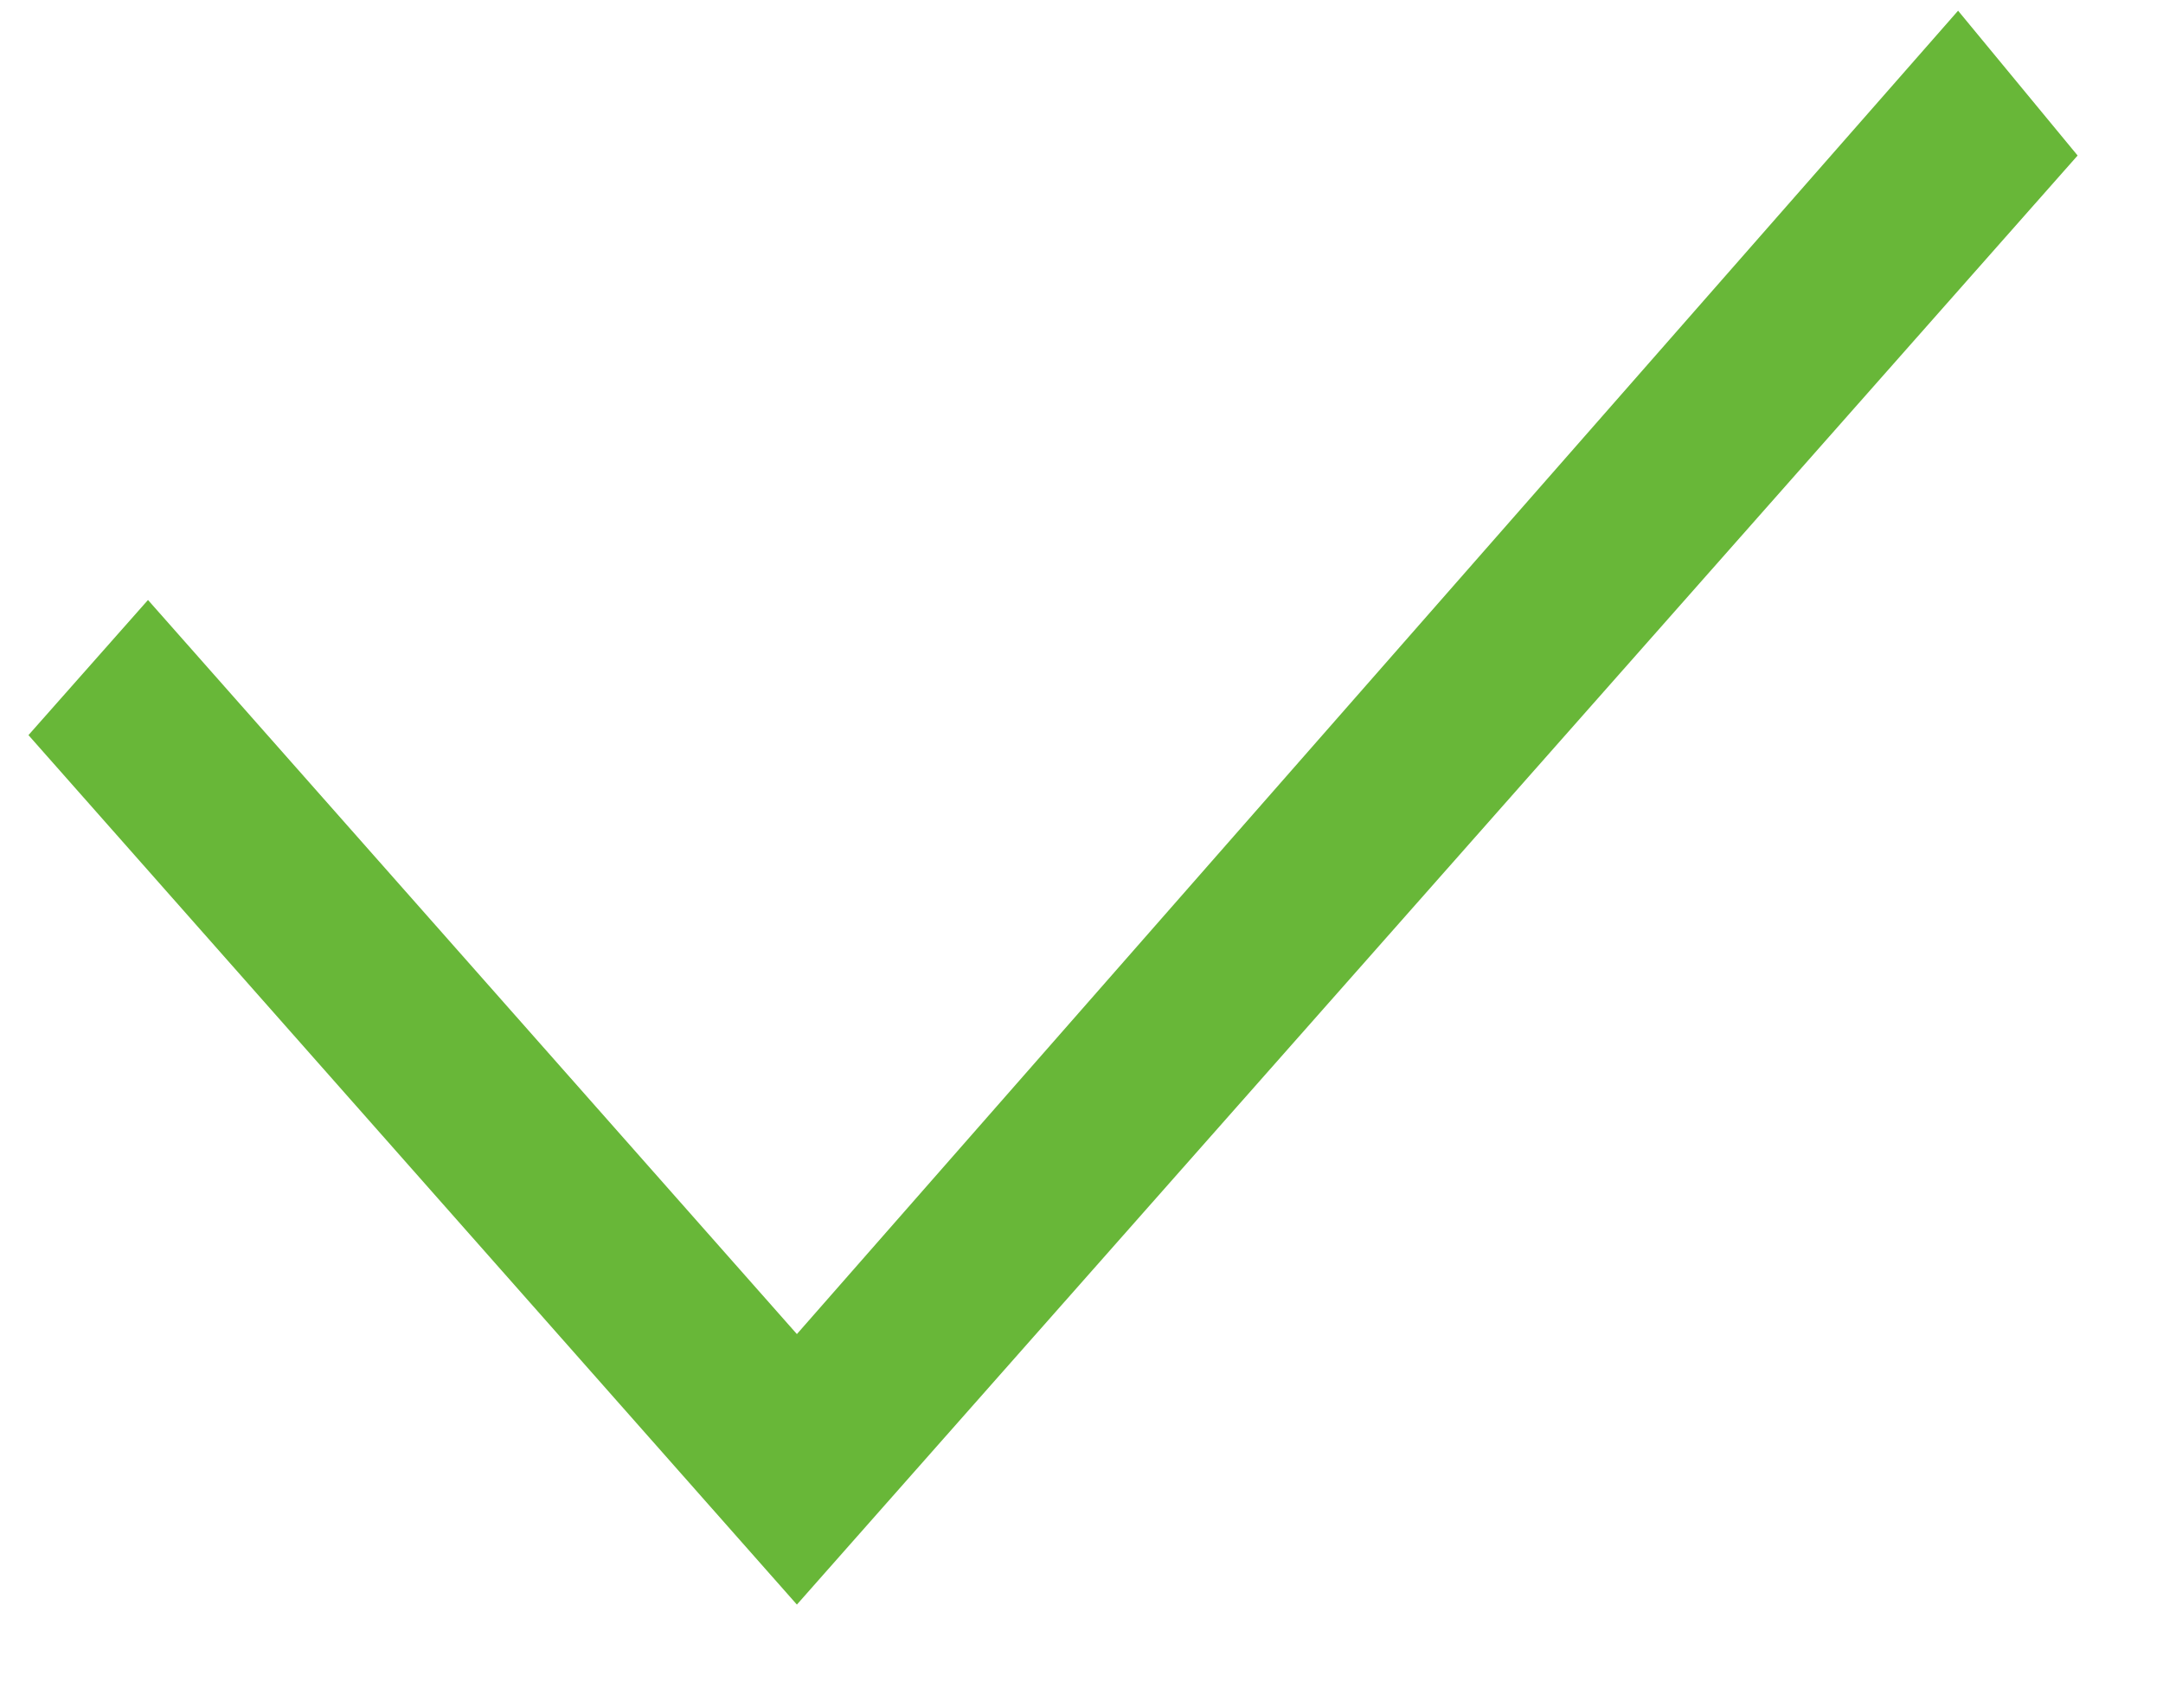
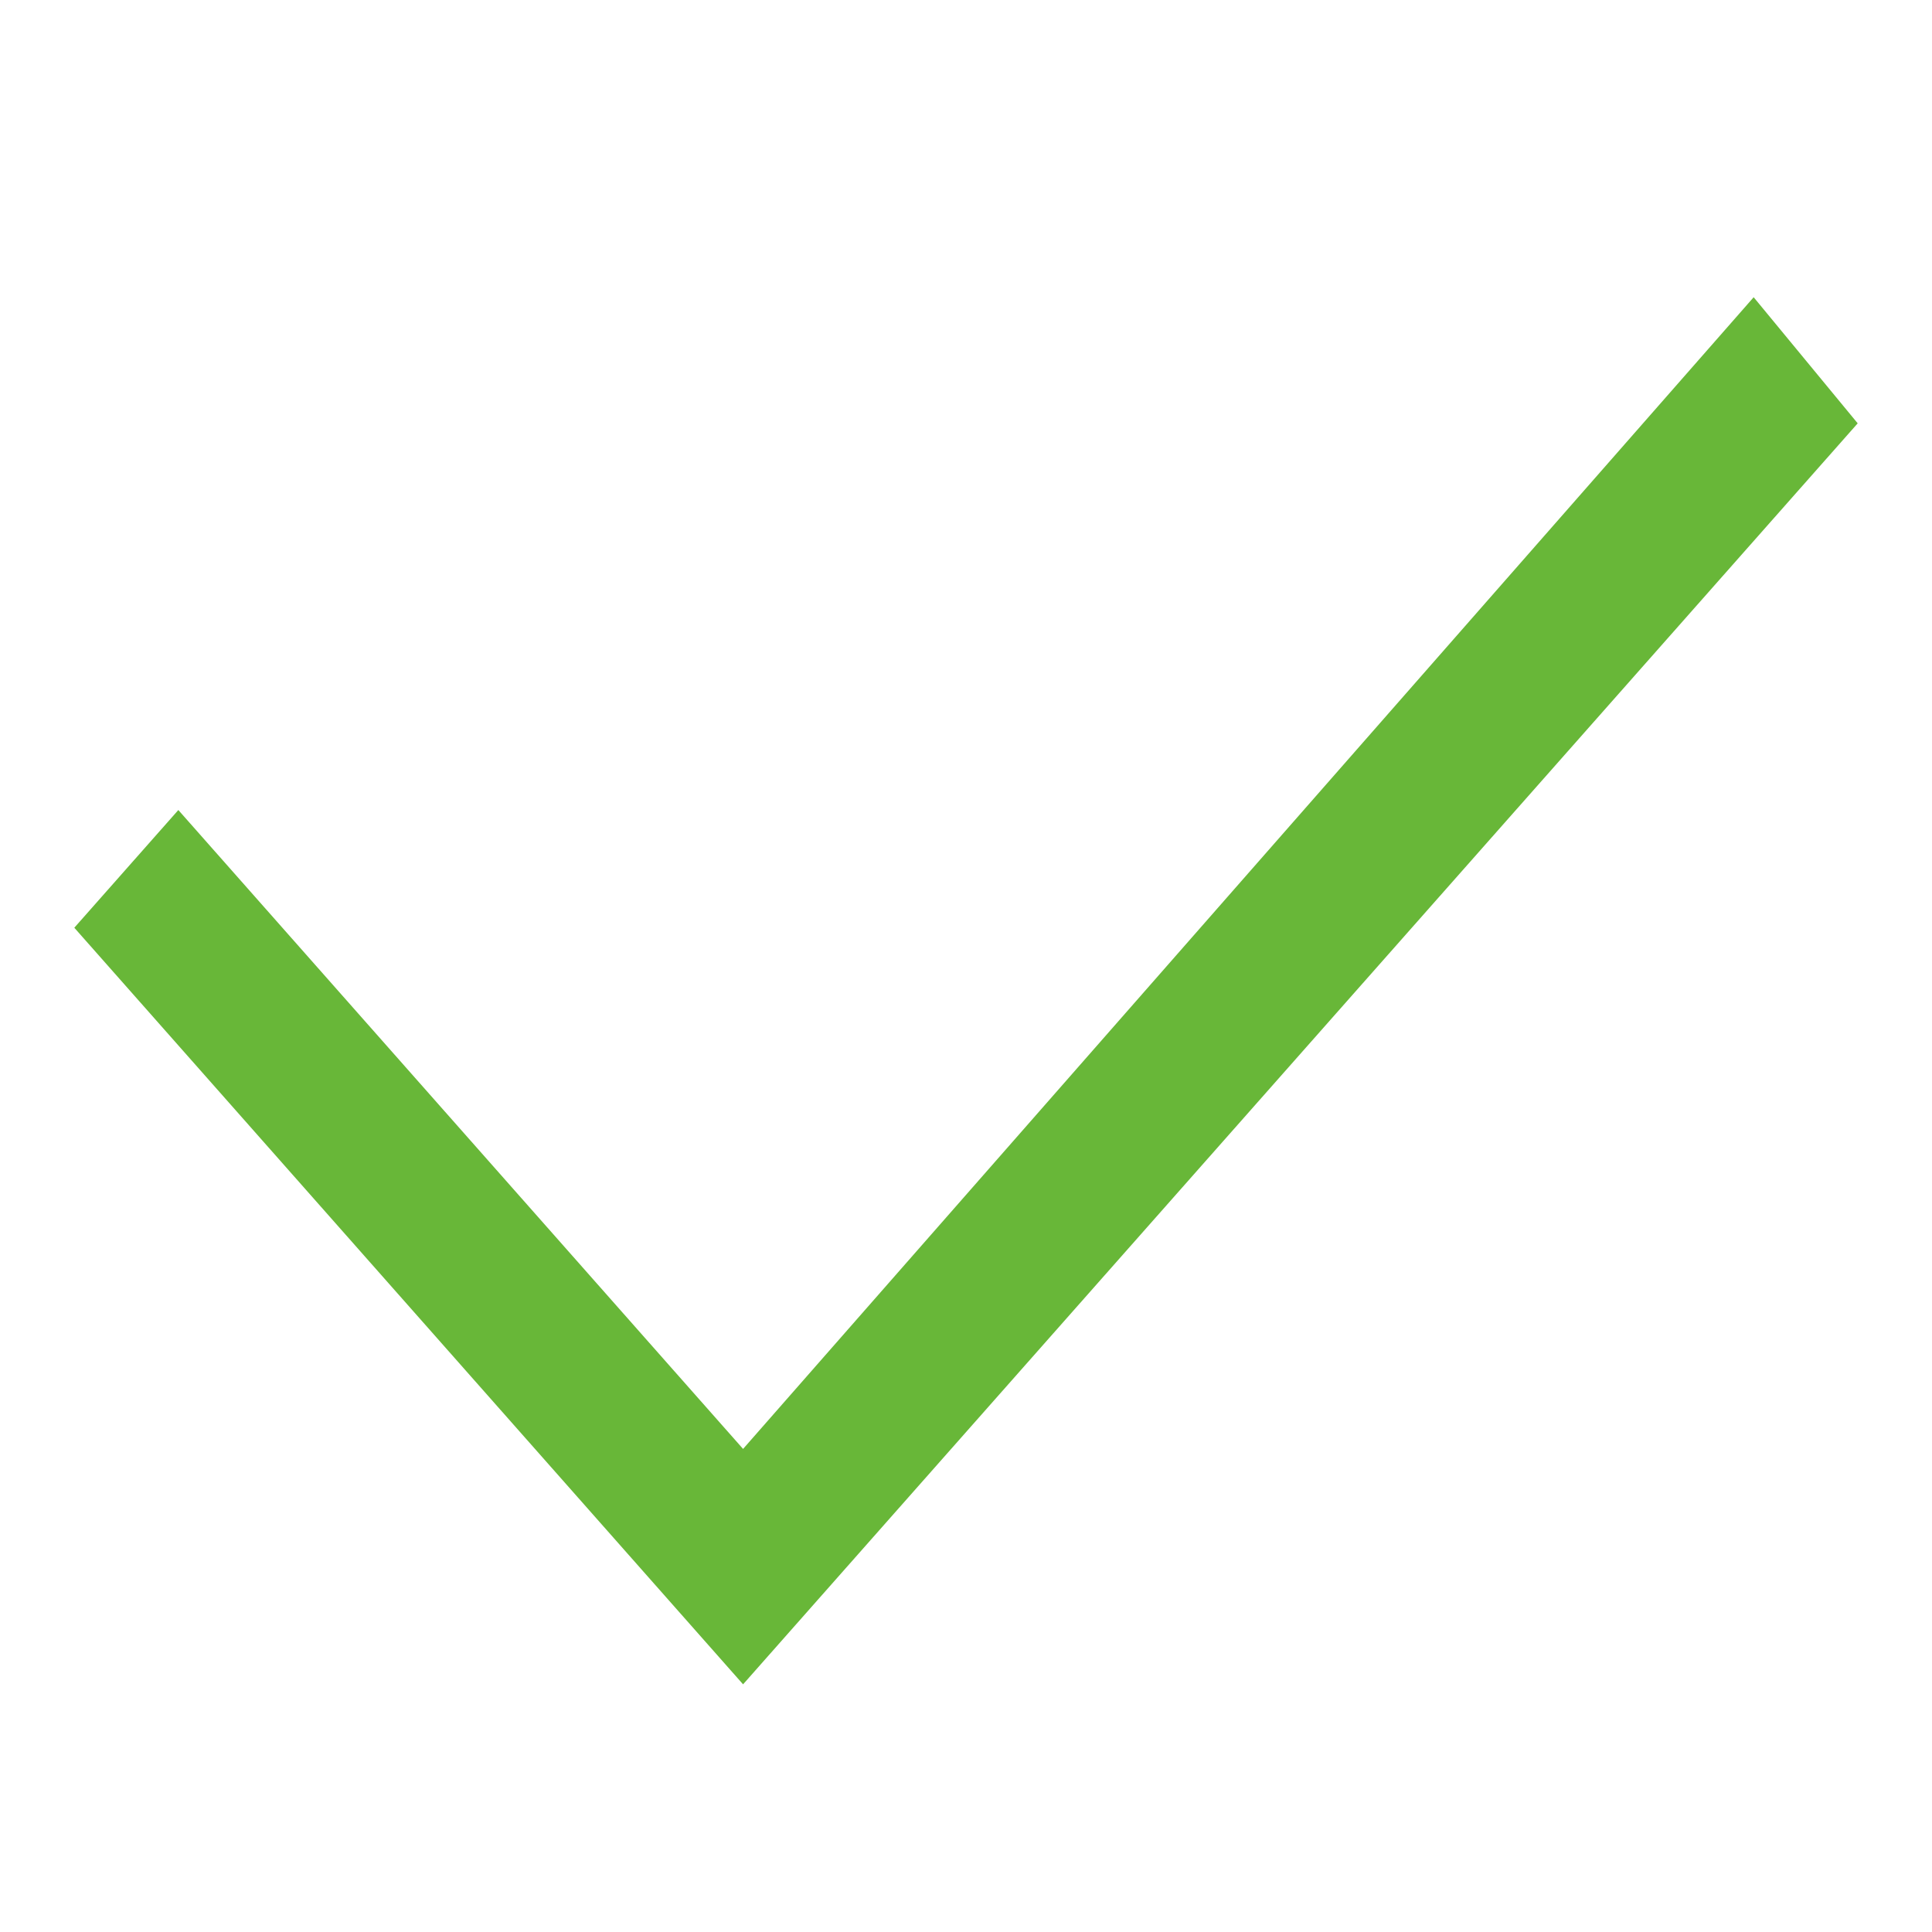
- <svg xmlns="http://www.w3.org/2000/svg" width="19" height="15" viewBox="0 0 19 15" fill="none">
-   <path d="M7 11.718L1.3 5.27L0.25 6.457L7 14.094L18.25 1.366L17.2 0.094L7 11.718Z" fill="#68B738" />
+ <svg xmlns="http://www.w3.org/2000/svg" width="26" height="26" viewBox="0 0 26 26" fill="none">
+   <path d="M10 19.499L2.4 10.901L1 12.485L10 22.667L25 5.697L23.6 4L10 19.499Z" fill="#68B738" />
</svg>
